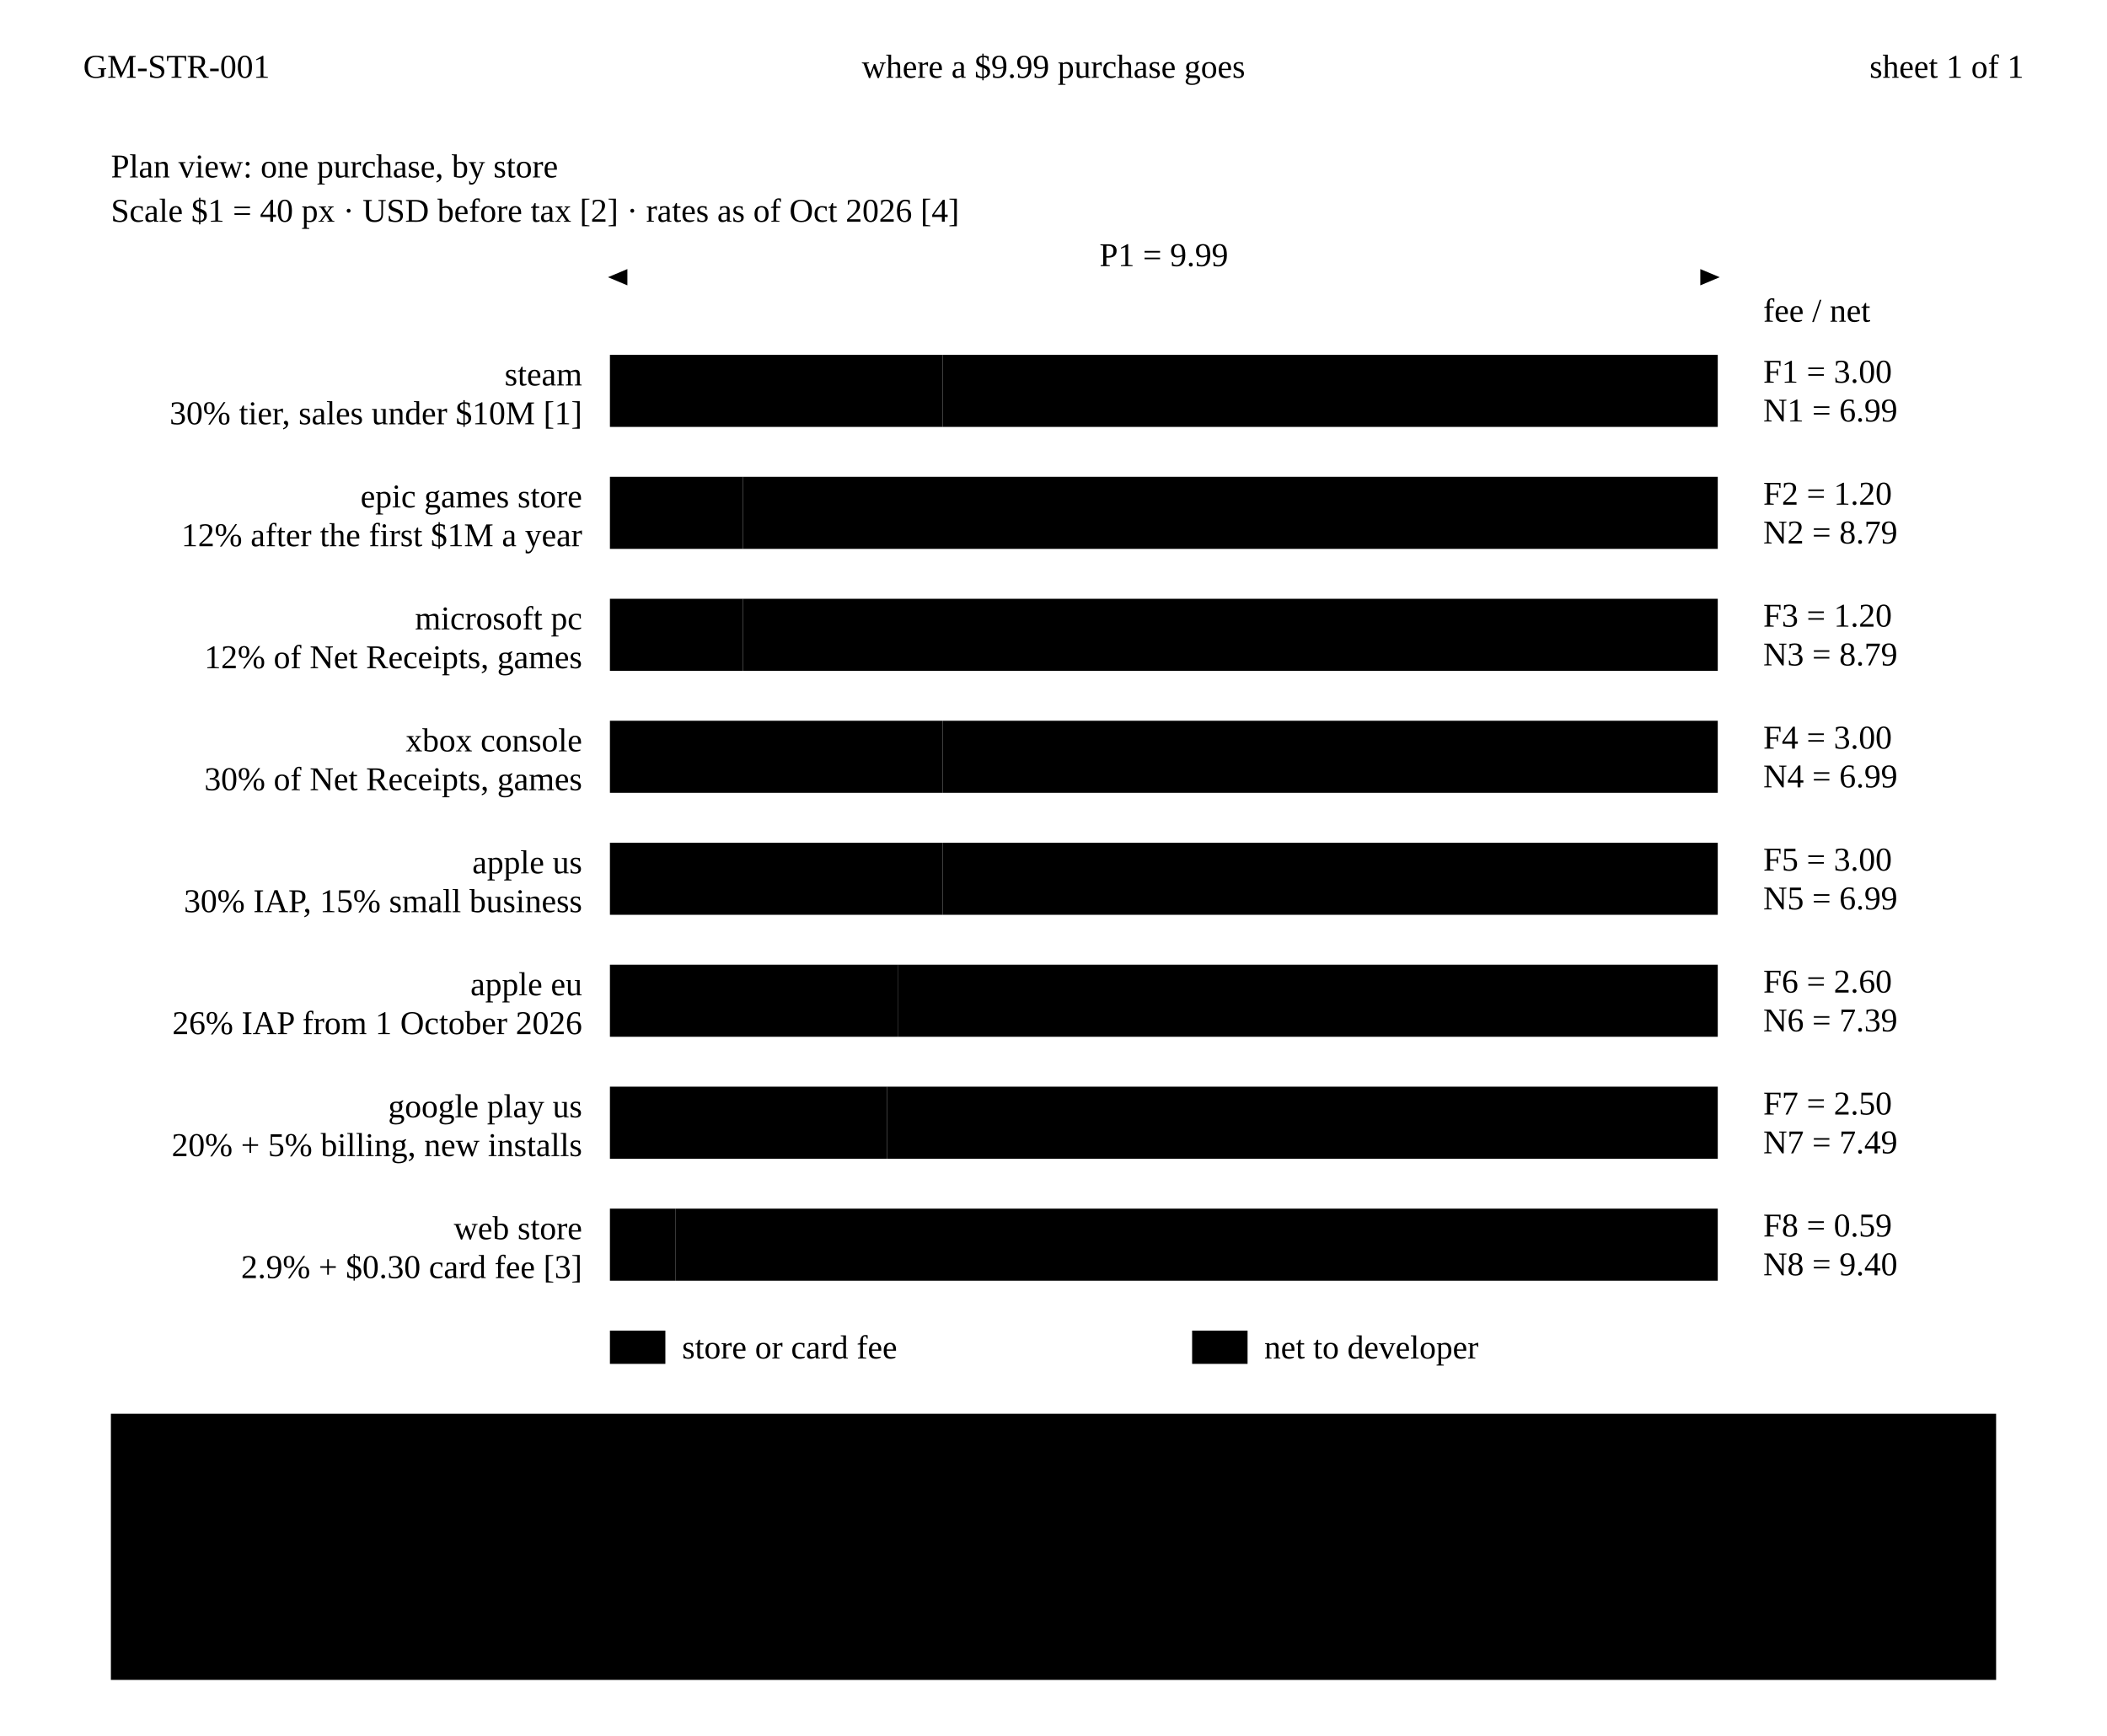
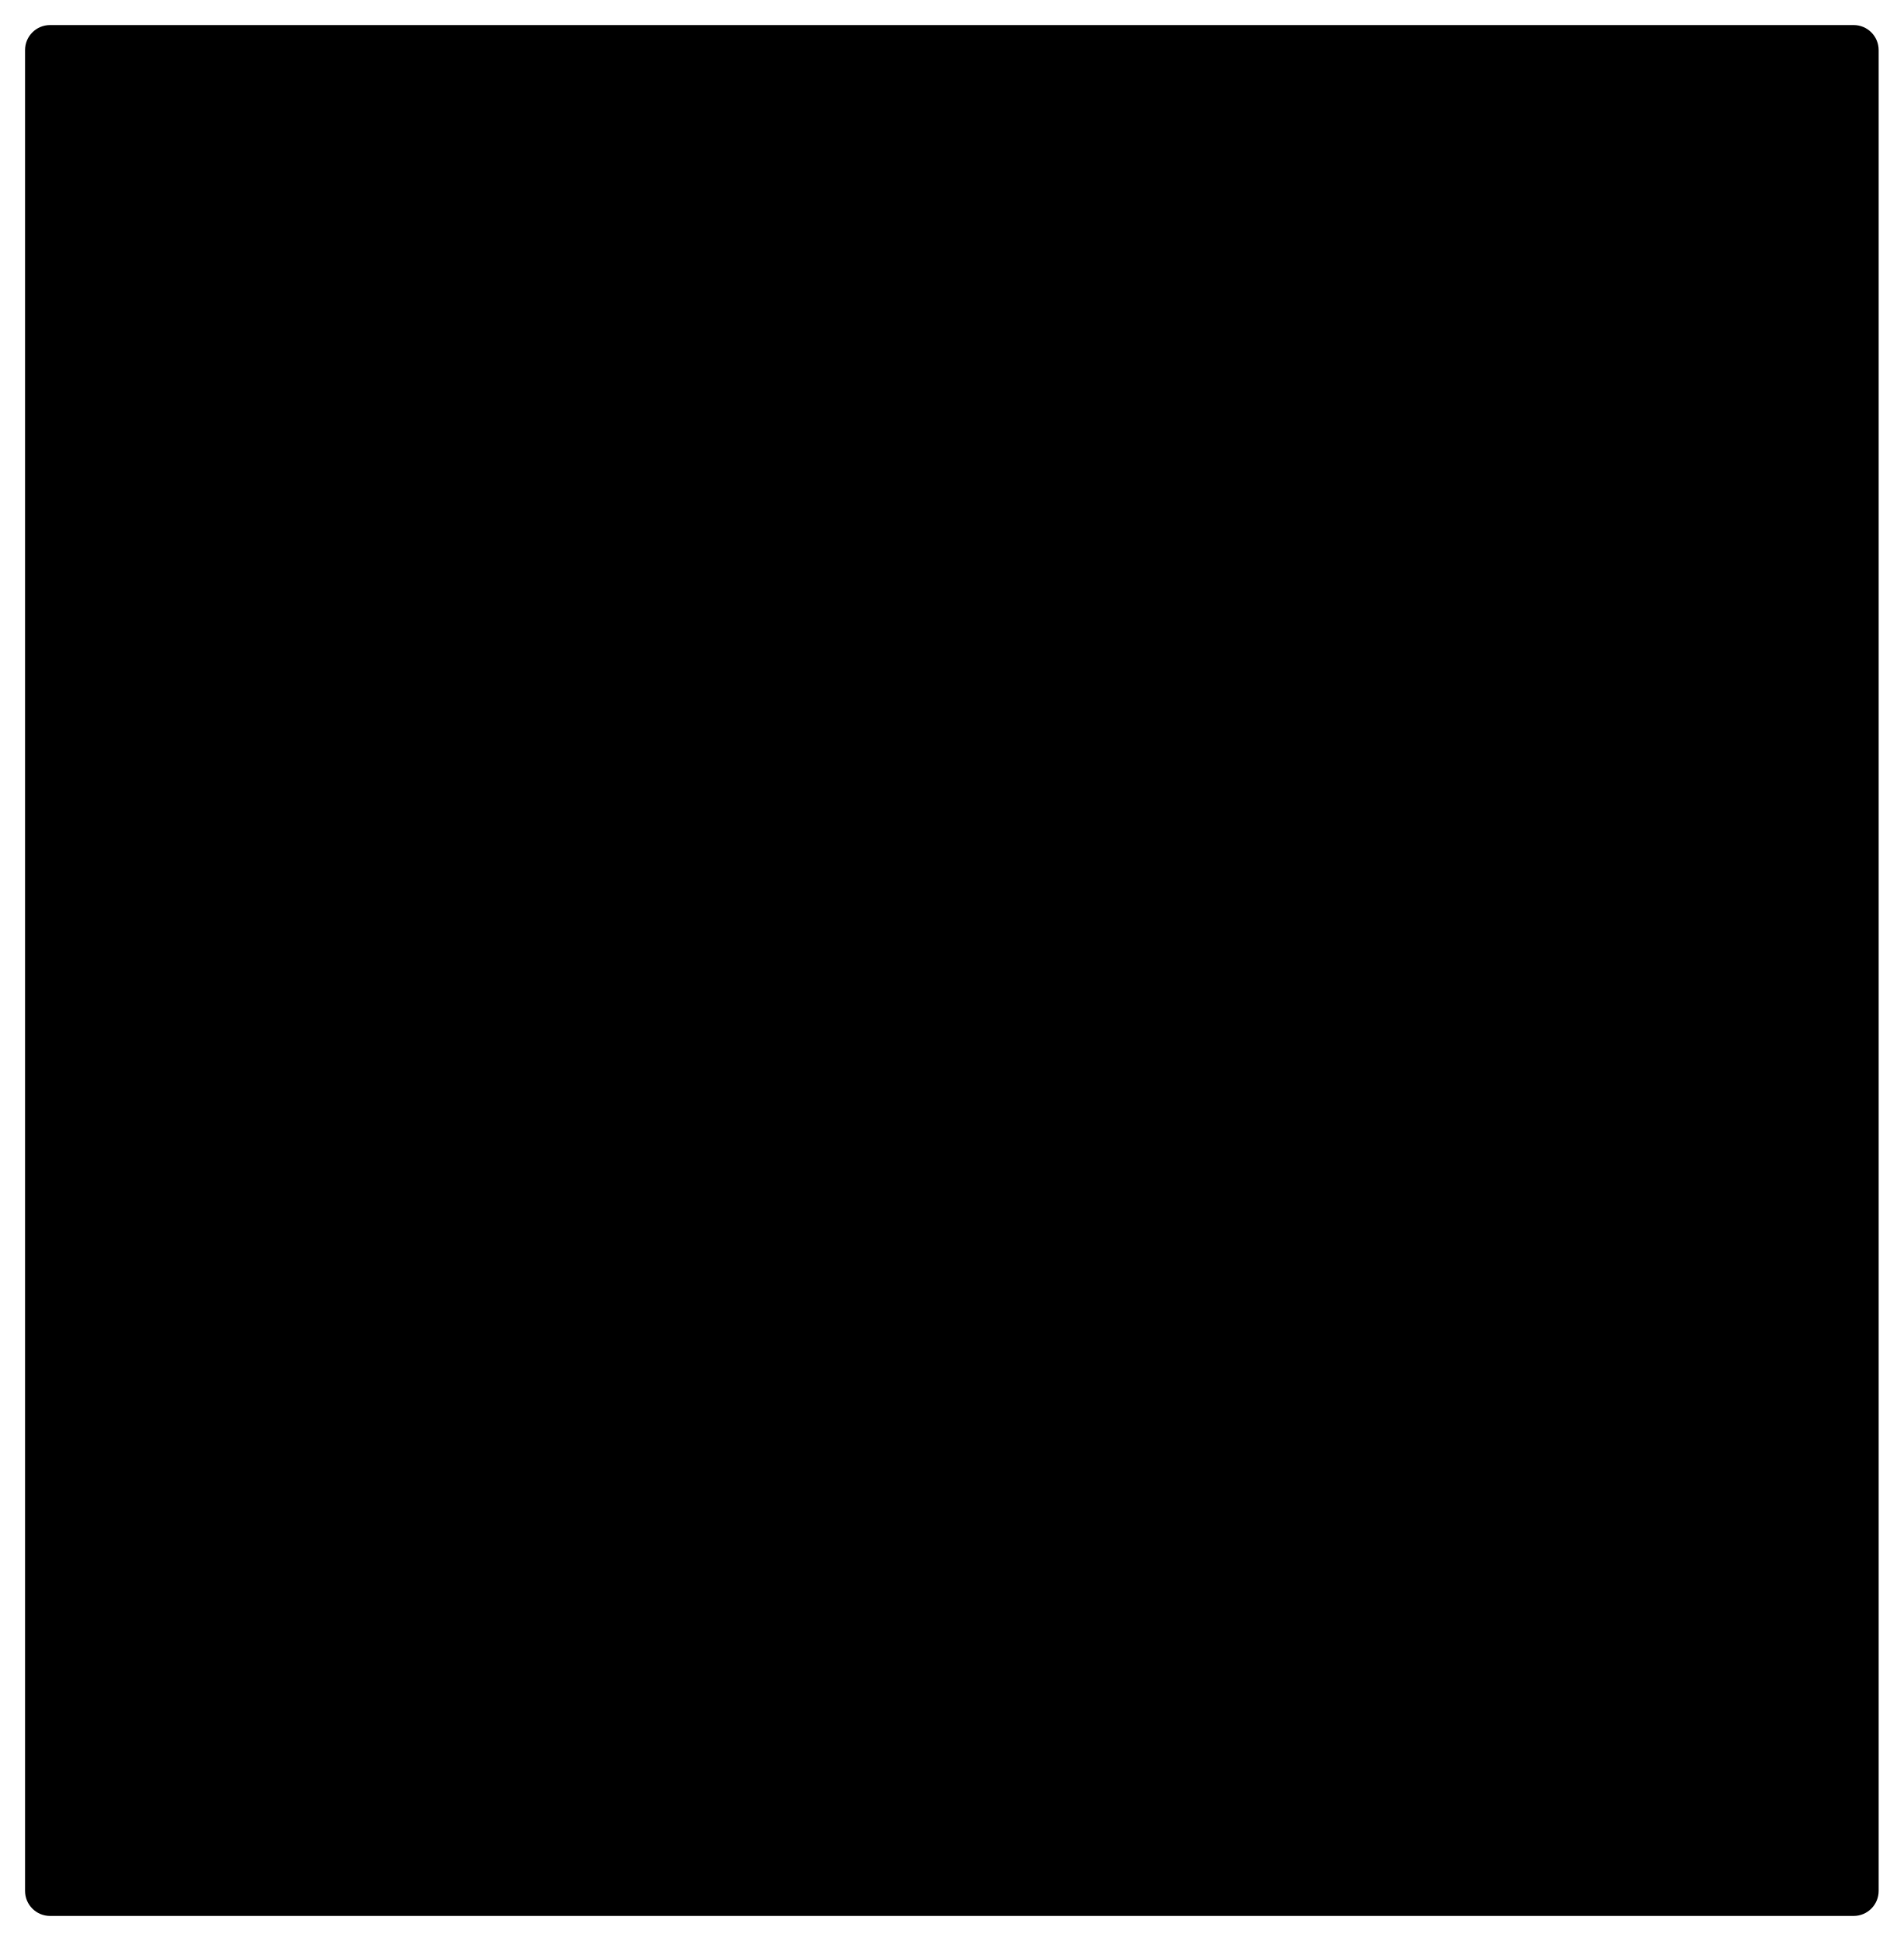
- <svg xmlns="http://www.w3.org/2000/svg" class="dwg" viewBox="0 0 760 626">
+ <svg xmlns="http://www.w3.org/2000/svg" class="dwg" viewBox="0 0 760 775">
  <defs>
-     <marker id="gm-sf-ah-hl" viewBox="0 0 10 10" refX="9" refY="5" markerWidth="7" markerHeight="7" markerUnits="userSpaceOnUse" orient="auto-start-reverse">
-       <path class="ah hl" d="M0,0.8L10,5L0,9.2Z" />
+     <marker id="gm-sf-ah" viewBox="0 0 10 10" refX="10" refY="5" markerWidth="6" markerHeight="6" markerUnits="userSpaceOnUse" orient="auto-start-reverse">
+       <path class="ah ink" d="M0,1.6L10,5L0,8.4Z" />
    </marker>
+     <marker id="gm-sf-ah-hl" viewBox="0 0 10 10" refX="10" refY="5" markerWidth="6" markerHeight="6" markerUnits="userSpaceOnUse" orient="auto-start-reverse">
+       <path class="ah hl" d="M0,1.6L10,5L0,8.4Z" />
+     </marker>
+     <pattern id="gm-sf-hatch" width="5" height="5" patternUnits="userSpaceOnUse" patternTransform="rotate(45)">
+       <path class="hatch-ln" d="M0,0V5" />
+     </pattern>
  </defs>
-   <path class="ln" d="M20,12H740M20,36H740" />
-   <text class="cap ink" x="30" y="24" dominant-baseline="central">GM-STR-001</text>
-   <text class="cap" x="380" y="24" text-anchor="middle" dominant-baseline="central">where a $9.99 purchase goes</text>
-   <text class="cap" x="730" y="24" text-anchor="end" dominant-baseline="central">sheet 1 of 1</text>
-   <text class="vt" x="40" y="64">Plan view: one purchase, by store</text>
-   <text class="vs" x="40" y="80">Scale $1 = 40 px · USD before tax [2] · rates as of Oct 2026 [4]</text>
-   <path class="ext" d="M220,125V95M619.6,125V95" />
-   <path class="dim hl" d="M220,100H619.6" marker-start="url(#gm-sf-ah-hl)" marker-end="url(#gm-sf-ah-hl)" />
-   <text class="dt hl" x="419.8" y="96" text-anchor="middle">P1 = 9.99</text>
-   <text class="cap ink" x="636" y="112" dominant-baseline="central">fee / net</text>
-   <rect class="obj fill-1" x="220" y="128" width="120.0" height="26" />
-   <rect class="obj" x="340.0" y="128" width="279.6" height="26" />
-   <text class="sl ink" x="210" y="135" text-anchor="end" dominant-baseline="central">steam</text>
-   <text class="n" x="210" y="149" text-anchor="end" dominant-baseline="central">30% tier, sales under $10M [1]</text>
-   <text class="dt" x="636" y="134" dominant-baseline="central">F1 = 3.00</text>
-   <text class="dt" x="636" y="148" dominant-baseline="central">N1 = 6.99</text>
-   <rect class="obj fill-1" x="220" y="172" width="48.0" height="26" />
-   <rect class="obj" x="268.0" y="172" width="351.6" height="26" />
-   <text class="sl ink" x="210" y="179" text-anchor="end" dominant-baseline="central">epic games store</text>
-   <text class="n" x="210" y="193" text-anchor="end" dominant-baseline="central">12% after the first $1M a year</text>
-   <text class="dt" x="636" y="178" dominant-baseline="central">F2 = 1.20</text>
-   <text class="dt" x="636" y="192" dominant-baseline="central">N2 = 8.79</text>
-   <rect class="obj fill-1" x="220" y="216" width="48.0" height="26" />
-   <rect class="obj" x="268.0" y="216" width="351.6" height="26" />
-   <text class="sl ink" x="210" y="223" text-anchor="end" dominant-baseline="central">microsoft pc</text>
-   <text class="n" x="210" y="237" text-anchor="end" dominant-baseline="central">12% of Net Receipts, games</text>
-   <text class="dt" x="636" y="222" dominant-baseline="central">F3 = 1.20</text>
-   <text class="dt" x="636" y="236" dominant-baseline="central">N3 = 8.79</text>
-   <rect class="obj fill-1" x="220" y="260" width="120.0" height="26" />
-   <rect class="obj" x="340.0" y="260" width="279.6" height="26" />
-   <text class="sl ink" x="210" y="267" text-anchor="end" dominant-baseline="central">xbox console</text>
-   <text class="n" x="210" y="281" text-anchor="end" dominant-baseline="central">30% of Net Receipts, games</text>
-   <text class="dt" x="636" y="266" dominant-baseline="central">F4 = 3.00</text>
-   <text class="dt" x="636" y="280" dominant-baseline="central">N4 = 6.99</text>
-   <rect class="obj fill-1" x="220" y="304" width="120.0" height="26" />
-   <rect class="obj" x="340.0" y="304" width="279.6" height="26" />
-   <text class="sl ink" x="210" y="311" text-anchor="end" dominant-baseline="central">apple us</text>
-   <text class="n" x="210" y="325" text-anchor="end" dominant-baseline="central">30% IAP, 15% small business</text>
-   <text class="dt" x="636" y="310" dominant-baseline="central">F5 = 3.00</text>
-   <text class="dt" x="636" y="324" dominant-baseline="central">N5 = 6.99</text>
-   <rect class="obj fill-1" x="220" y="348" width="104.0" height="26" />
-   <rect class="obj" x="324.0" y="348" width="295.6" height="26" />
-   <text class="sl ink" x="210" y="355" text-anchor="end" dominant-baseline="central">apple eu</text>
-   <text class="n" x="210" y="369" text-anchor="end" dominant-baseline="central">26% IAP from 1 October 2026</text>
-   <text class="dt" x="636" y="354" dominant-baseline="central">F6 = 2.60</text>
-   <text class="dt" x="636" y="368" dominant-baseline="central">N6 = 7.39</text>
-   <rect class="obj fill-1" x="220" y="392" width="100.0" height="26" />
-   <rect class="obj" x="320.0" y="392" width="299.6" height="26" />
-   <text class="sl ink" x="210" y="399" text-anchor="end" dominant-baseline="central">google play us</text>
-   <text class="n" x="210" y="413" text-anchor="end" dominant-baseline="central">20% + 5% billing, new installs</text>
-   <text class="dt" x="636" y="398" dominant-baseline="central">F7 = 2.50</text>
-   <text class="dt" x="636" y="412" dominant-baseline="central">N7 = 7.49</text>
-   <rect class="obj fill-1" x="220" y="436" width="23.6" height="26" />
-   <rect class="obj" x="243.6" y="436" width="376.0" height="26" />
-   <text class="sl ink" x="210" y="443" text-anchor="end" dominant-baseline="central">web store</text>
-   <text class="n" x="210" y="457" text-anchor="end" dominant-baseline="central">2.9% + $0.30 card fee [3]</text>
-   <text class="dt" x="636" y="442" dominant-baseline="central">F8 = 0.59</text>
-   <text class="dt" x="636" y="456" dominant-baseline="central">N8 = 9.40</text>
-   <rect class="obj fill-1" x="220" y="480" width="20" height="12" />
-   <text class="sl ink" x="246" y="486" dominant-baseline="central">store or card fee</text>
-   <rect class="obj" x="430" y="480" width="20" height="12" />
-   <text class="sl ink" x="456" y="486" dominant-baseline="central">net to developer</text>
-   <rect class="note-box" x="40" y="510" width="680" height="96" />
-   <text class="sl ink" x="52" y="528">notes</text>
-   <text class="n" x="52" y="546">[1] Steam's 2018 tiers: 30% of sales under $10M, 25% from $10M to $50M, 20% above (as reported).</text>
-   <text class="n" x="52" y="562">[2] Fees apply to the price before tax: Microsoft's Net Receipts and Apple's EU commission both exclude it.</text>
-   <text class="n" x="52" y="578">[3] Stripe's standard US card rate; a web store also carries tax, fraud, refunds and chargebacks itself.</text>
-   <text class="n" x="52" y="594">[4] Programs lower several rates: Apple Small Business, Epic's first $1M a year, Play Games Level Up.</text>
+   <rect class="sheet" x="10" y="10" width="740" height="755" rx="10" />
+   <text class="nth" x="32" y="40">NOTES:</text>
+   <text class="nt" x="78.6" y="40">(UNLESS OTHERWISE SPECIFIED)</text>
+   <rect class="nb" x="32" y="53.3" width="11" height="11" />
+   <text class="nbt" x="37.5" y="61.5" text-anchor="middle">1</text>
+   <text class="nt" x="50" y="62">STEAM'S 2018 TIERS: 30% OF SALES UNDER $10M, 25% FROM $10M TO $50M, 20% ABOVE (AS REPORTED).</text>
+   <rect class="nb" x="32" y="70.3" width="11" height="11" />
+   <text class="nbt" x="37.5" y="78.5" text-anchor="middle">2</text>
+   <text class="nt" x="50" y="79">FEES APPLY TO THE PRICE BEFORE TAX: MICROSOFT'S NET RECEIPTS AND APPLE'S EU COMMISSION BOTH EXCLUDE IT.</text>
+   <rect class="nb" x="32" y="87.3" width="11" height="11" />
+   <text class="nbt" x="37.5" y="95.5" text-anchor="middle">3</text>
+   <text class="nt" x="50" y="96">STRIPE'S STANDARD US CARD RATE; A WEB STORE ALSO CARRIES TAX, FRAUD, REFUNDS AND CHARGEBACKS ITSELF.</text>
+   <rect class="nb" x="32" y="104.3" width="11" height="11" />
+   <text class="nbt" x="37.5" y="112.5" text-anchor="middle">4</text>
+   <text class="nt" x="50" y="113">PROGRAMS LOWER SEVERAL RATES: APPLE SMALL BUSINESS, EPIC'S FIRST $1M A YEAR, PLAY GAMES LEVEL UP.</text>
+   <text class="nt" x="50" y="130">USD, RATES AS OF OCTOBER 2026. THE DRAWING CARRIES CODES; RATES AND VALUES ARE IN THE TABLE.</text>
+   <path class="ext" d="M232,214L232,173" />
+   <path class="ext" d="M631.6,214L631.6,173" />
+   <path class="dim hl" d="M232,177L631.6,177" marker-start="url(#gm-sf-ah-hl)" marker-end="url(#gm-sf-ah-hl)" />
+   <text class="dt hl" x="431.8" y="173" text-anchor="middle">P1</text>
+   <rect class="nb" x="452.3" y="164" width="11" height="11" />
+   <text class="nbt" x="457.8" y="172.2" text-anchor="middle">2</text>
+   <rect class="obj fill-1" x="232" y="217" width="120" height="22" />
+   <rect class="obj fill-2" x="352" y="217" width="279.6" height="22" />
+   <text class="sl ink" x="220" y="231" text-anchor="end">STEAM</text>
+   <text class="dt" x="643.6" y="231.5">F1 · N1</text>
+   <rect class="obj fill-1" x="232" y="251" width="48" height="22" />
+   <rect class="obj fill-2" x="280" y="251" width="351.6" height="22" />
+   <text class="sl ink" x="220" y="265" text-anchor="end">EPIC GAMES STORE</text>
+   <text class="dt" x="643.6" y="265.5">F2 · N2</text>
+   <rect class="obj fill-1" x="232" y="285" width="48" height="22" />
+   <rect class="obj fill-2" x="280" y="285" width="351.6" height="22" />
+   <text class="sl ink" x="220" y="299" text-anchor="end">MICROSOFT PC</text>
+   <text class="dt" x="643.6" y="299.5">F3 · N3</text>
+   <rect class="obj fill-1" x="232" y="319" width="120" height="22" />
+   <rect class="obj fill-2" x="352" y="319" width="279.6" height="22" />
+   <text class="sl ink" x="220" y="333" text-anchor="end">XBOX CONSOLE</text>
+   <text class="dt" x="643.6" y="333.5">F4 · N4</text>
+   <rect class="obj fill-1" x="232" y="353" width="120" height="22" />
+   <rect class="obj fill-2" x="352" y="353" width="279.6" height="22" />
+   <text class="sl ink" x="220" y="367" text-anchor="end">APPLE US</text>
+   <text class="dt" x="643.6" y="367.5">F5 · N5</text>
+   <rect class="obj fill-1" x="232" y="387" width="104" height="22" />
+   <rect class="obj fill-2" x="336" y="387" width="295.6" height="22" />
+   <text class="sl ink" x="220" y="401" text-anchor="end">APPLE EU</text>
+   <text class="dt" x="643.6" y="401.5">F6 · N6</text>
+   <rect class="obj fill-1" x="232" y="421" width="100" height="22" />
+   <rect class="obj fill-2" x="332" y="421" width="299.6" height="22" />
+   <text class="sl ink" x="220" y="435" text-anchor="end">GOOGLE PLAY US</text>
+   <text class="dt" x="643.6" y="435.5">F7 · N7</text>
+   <rect class="obj fill-1" x="232" y="455" width="23.6" height="22" />
+   <rect class="obj fill-2" x="255.6" y="455" width="376" height="22" />
+   <text class="sl ink" x="220" y="469" text-anchor="end">WEB STORE</text>
+   <text class="dt" x="643.6" y="469.5">F8 · N8</text>
+   <rect class="nb" x="167.52" y="222.5" width="11" height="11" />
+   <text class="nbt" x="173.02" y="230.7" text-anchor="middle">1</text>
+   <rect class="nb" x="105.13" y="256.5" width="11" height="11" />
+   <text class="nbt" x="110.63" y="264.7" text-anchor="middle">4</text>
+   <rect class="nb" x="145.76" y="460.5" width="11" height="11" />
+   <text class="nbt" x="151.26" y="468.7" text-anchor="middle">3</text>
+   <circle class="dot" cx="292" cy="221" r="1.6" />
+   <path class="leader" d="M292,221L328,201H338" />
+   <text class="sl ink" x="342" y="204">FEE</text>
+   <circle class="dot" cx="492" cy="221" r="1.6" />
+   <path class="leader" d="M492,221L520,201H530" />
+   <text class="sl ink" x="534" y="204">NET TO DEVELOPER</text>
+   <text class="vt" x="431.8" y="517" text-anchor="middle">PLAN VIEW · ONE PURCHASE, BY STORE</text>
+   <text class="vs" x="431.8" y="530" text-anchor="middle">SCALE $1 = 40 PX · USD BEFORE TAX</text>
+   <text class="vt" x="154" y="573">VARIABLES · USD</text>
+   <rect class="tbl" x="154" y="580" width="452" height="165" />
+   <path class="tbl" d="M154,595L606,595" />
+   <path class="tbl" d="M154,610L606,610" />
+   <path class="tbl" d="M154,625L606,625" />
+   <path class="tbl" d="M154,640L606,640" />
+   <path class="tbl" d="M154,655L606,655" />
+   <path class="tbl" d="M154,670L606,670" />
+   <path class="tbl" d="M154,685L606,685" />
+   <path class="tbl" d="M154,700L606,700" />
+   <path class="tbl" d="M154,715L606,715" />
+   <path class="tbl" d="M154,730L606,730" />
+   <path class="tbl" d="M210,580L210,745" />
+   <path class="tbl" d="M490,580L490,745" />
+   <text class="th" x="160" y="590.2">CODE</text>
+   <text class="th" x="350" y="590.2" text-anchor="middle">VARIABLE</text>
+   <text class="th" x="548" y="590.2" text-anchor="middle">VALUE</text>
+   <text class="tc" x="160" y="605.7">P1</text>
+   <text class="tc" x="350" y="605.7" text-anchor="middle">price before tax</text>
+   <text class="tc" x="548" y="605.7" text-anchor="middle">9.99</text>
+   <text class="tc" x="160" y="620.7">Fi, Ni</text>
+   <text class="tc" x="350" y="620.7" text-anchor="middle">fee and net, per store</text>
+   <text class="tc" x="548" y="620.7" text-anchor="middle">P1 × rate, P1 − Fi</text>
+   <text class="tc" x="160" y="635.7">F1, N1</text>
+   <text class="tc" x="350" y="635.7" text-anchor="middle">Steam: 30% tier, sales under $10M</text>
+   <text class="tc" x="548" y="635.7" text-anchor="middle">3.00, 6.99</text>
+   <text class="tc" x="160" y="650.7">F2, N2</text>
+   <text class="tc" x="350" y="650.7" text-anchor="middle">Epic Games Store: 12% after the first $1M a year</text>
+   <text class="tc" x="548" y="650.7" text-anchor="middle">1.20, 8.79</text>
+   <text class="tc" x="160" y="665.7">F3, N3</text>
+   <text class="tc" x="350" y="665.7" text-anchor="middle">Microsoft PC: 12% of Net Receipts, games</text>
+   <text class="tc" x="548" y="665.7" text-anchor="middle">1.20, 8.79</text>
+   <text class="tc" x="160" y="680.7">F4, N4</text>
+   <text class="tc" x="350" y="680.7" text-anchor="middle">Xbox console: 30% of Net Receipts, games</text>
+   <text class="tc" x="548" y="680.7" text-anchor="middle">3.00, 6.99</text>
+   <text class="tc" x="160" y="695.7">F5, N5</text>
+   <text class="tc" x="350" y="695.7" text-anchor="middle">Apple US: 30% IAP, 15% small business</text>
+   <text class="tc" x="548" y="695.7" text-anchor="middle">3.00, 6.99</text>
+   <text class="tc" x="160" y="710.7">F6, N6</text>
+   <text class="tc" x="350" y="710.7" text-anchor="middle">Apple EU: 26% IAP from 1 October 2026</text>
+   <text class="tc" x="548" y="710.7" text-anchor="middle">2.60, 7.39</text>
+   <text class="tc" x="160" y="725.7">F7, N7</text>
+   <text class="tc" x="350" y="725.7" text-anchor="middle">Google Play US: 20% + 5% billing, new installs</text>
+   <text class="tc" x="548" y="725.7" text-anchor="middle">2.50, 7.49</text>
+   <text class="tc" x="160" y="740.7">F8, N8</text>
+   <text class="tc" x="350" y="740.7" text-anchor="middle">Web store: 2.9% + $0.30 card fee</text>
+   <text class="tc" x="548" y="740.7" text-anchor="middle">0.59, 9.40</text>
</svg>
